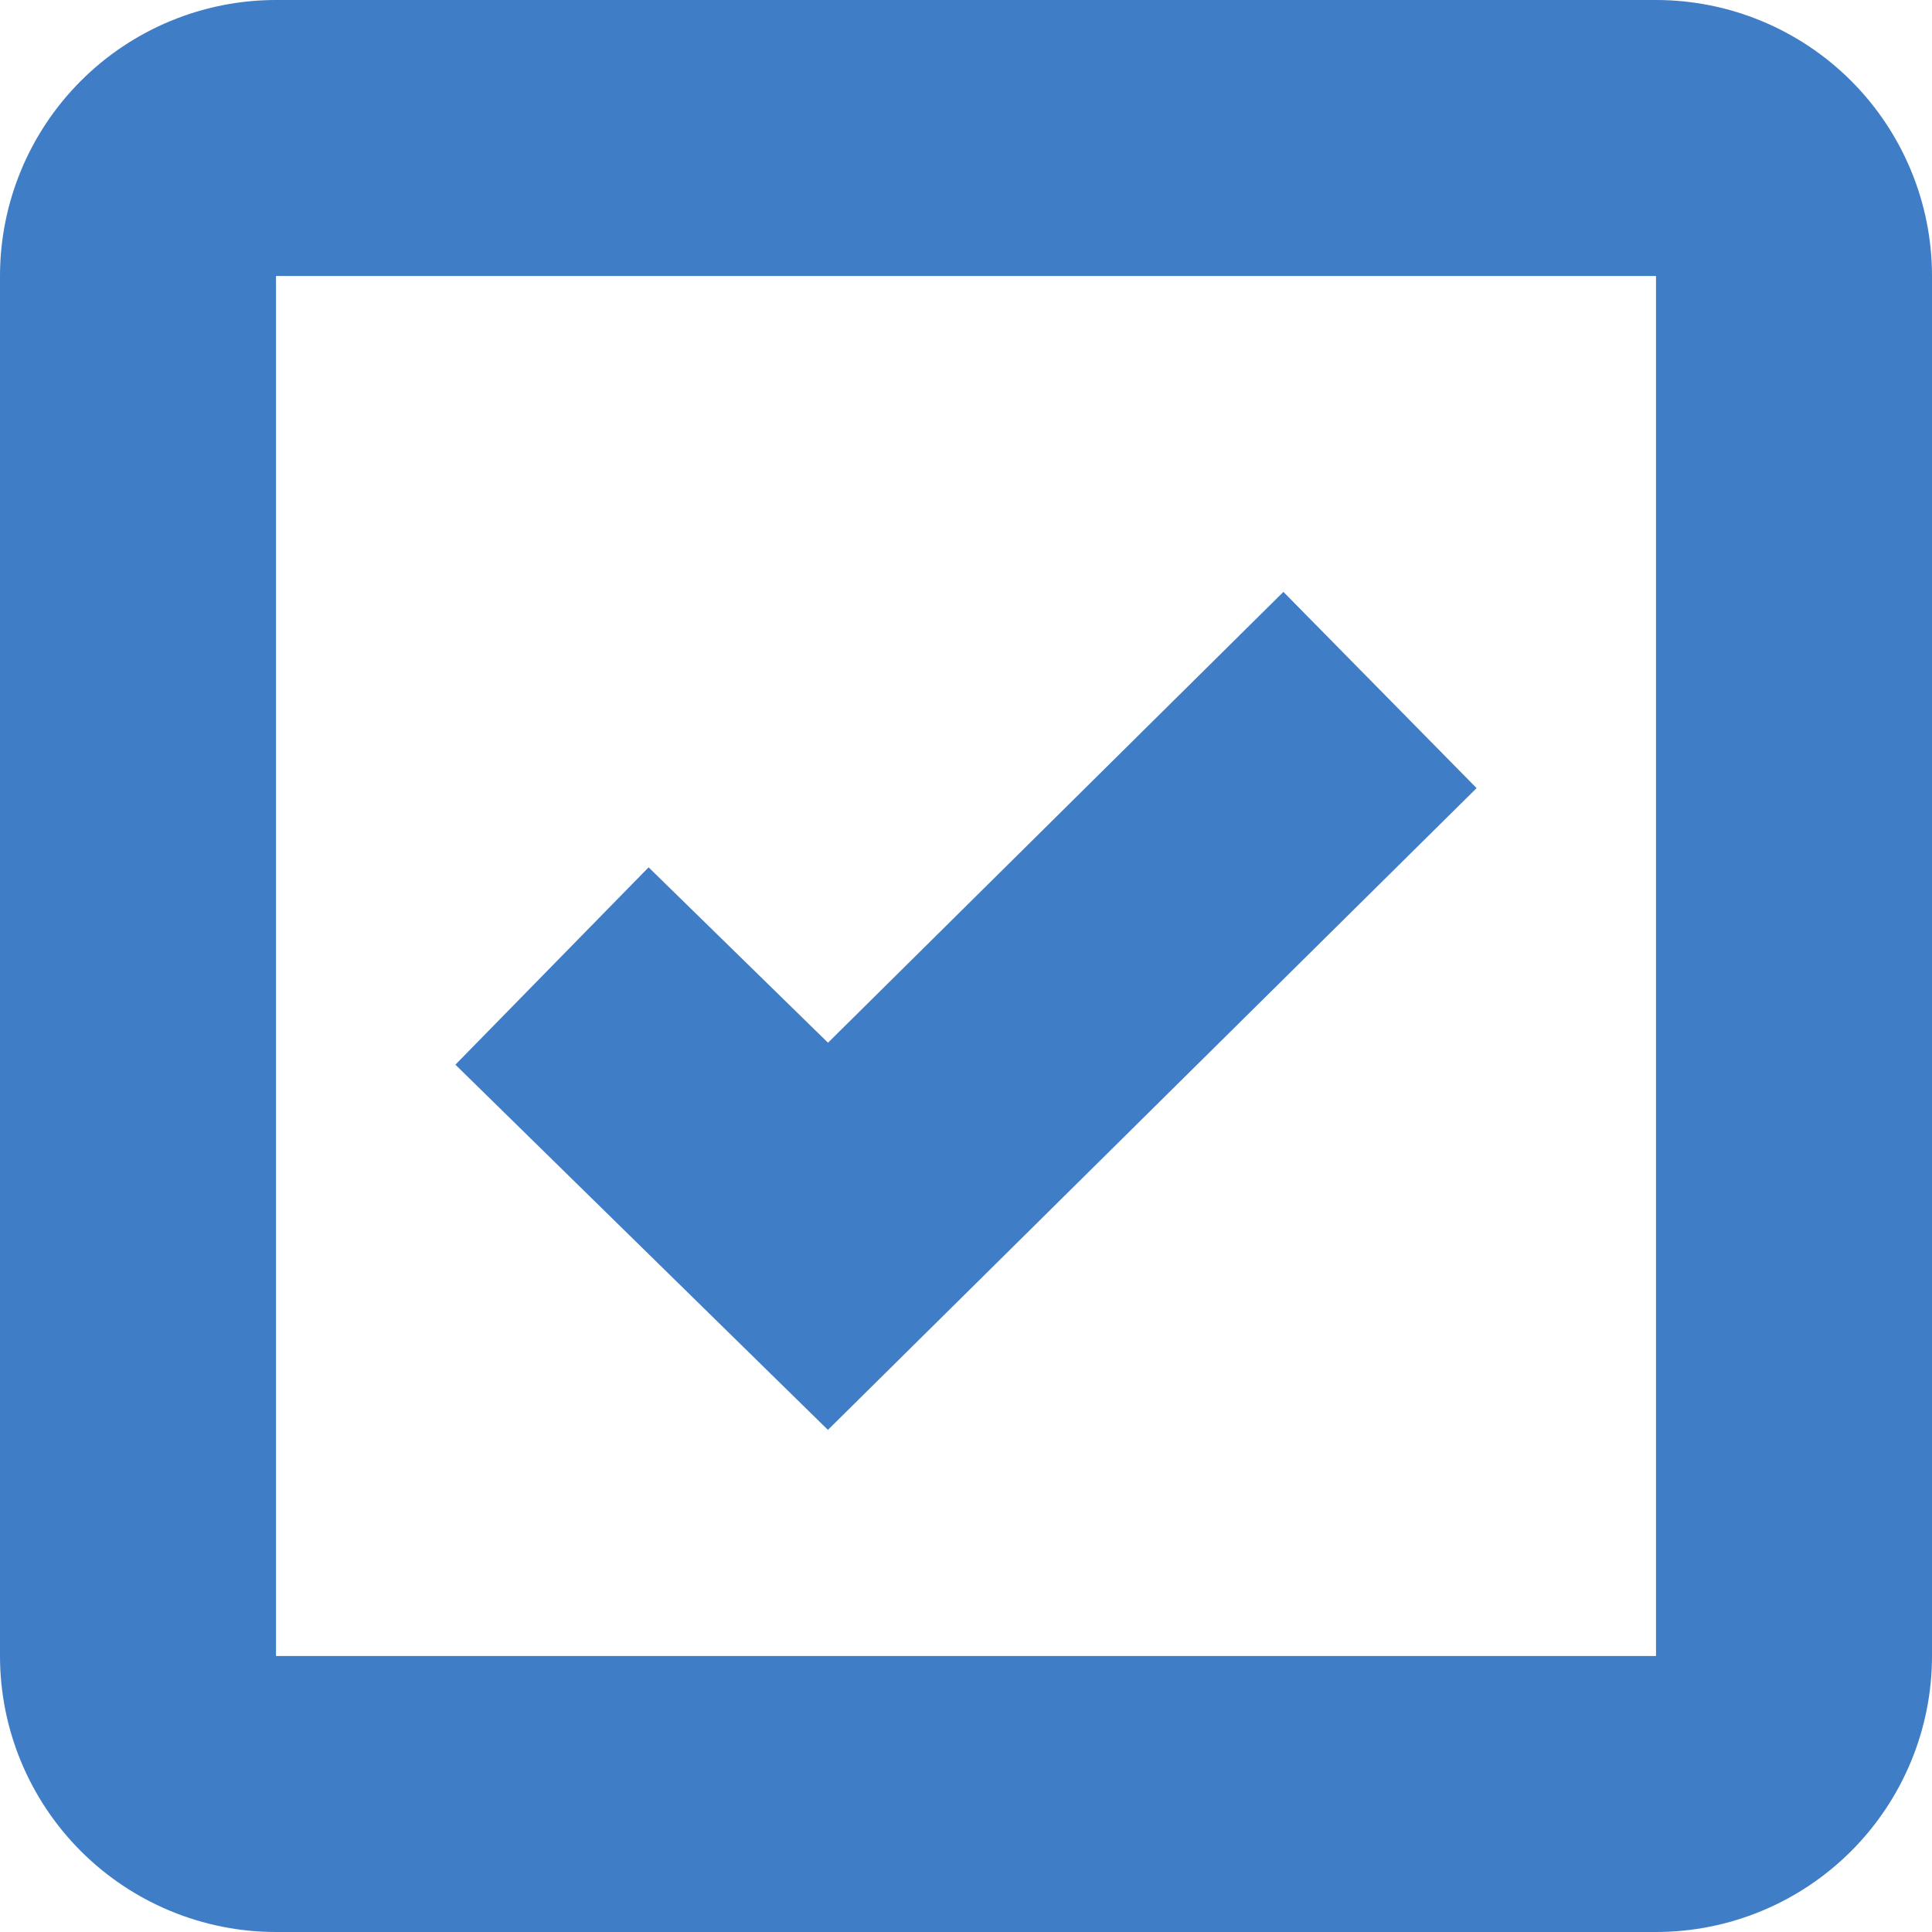
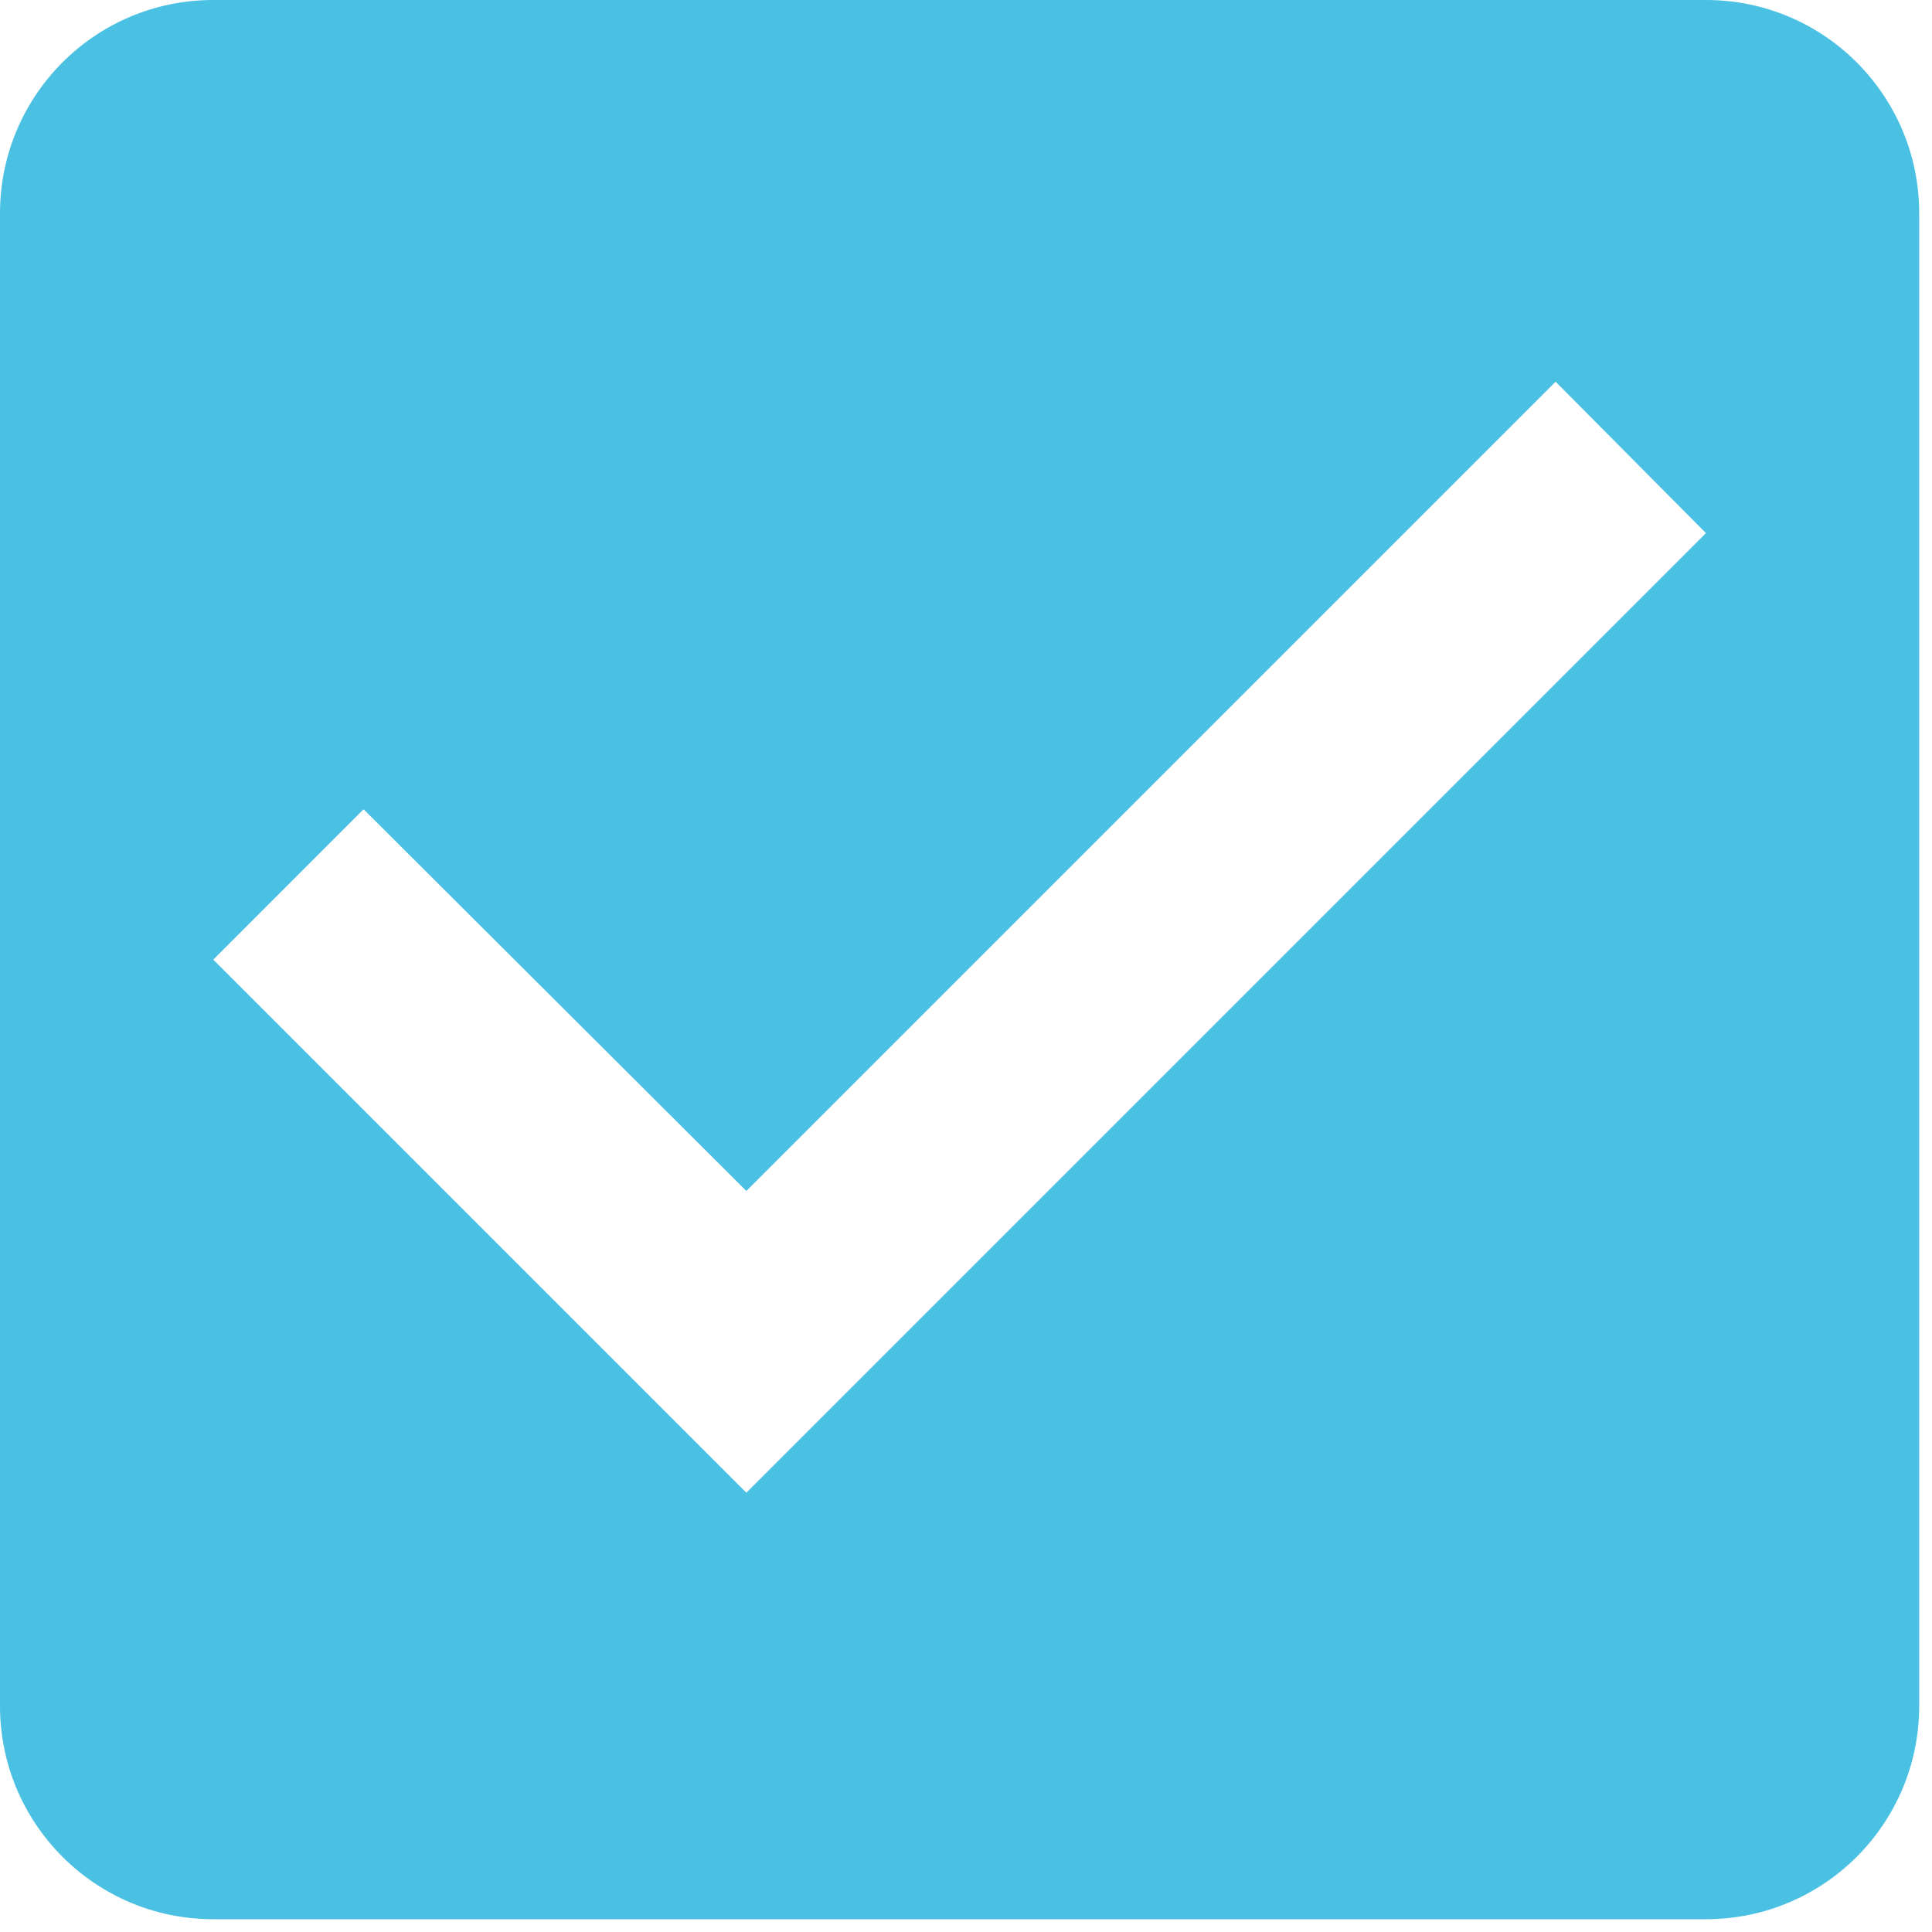
- <svg xmlns="http://www.w3.org/2000/svg" width="14" height="14" viewBox="0 0 14 14" fill="none">
-   <path d="M12 14H2C1.47 14 0.961 13.789 0.586 13.414C0.211 13.039 0 12.53 0 12V2C0 1.47 0.211 0.961 0.586 0.586C0.961 0.211 1.47 0 2 0H12C12.53 0 13.039 0.211 13.414 0.586C13.789 0.961 14 1.47 14 2V12C14 12.53 13.789 13.039 13.414 13.414C13.039 13.789 12.53 14 12 14ZM2 2V12H12V2H2ZM6 10.362L3.3 7.715L4.7 6.285L6 7.556L9.3 4.289L10.7 5.711L6 10.361V10.362V10.362Z" fill="#3F7DC6" />
+ <svg xmlns="http://www.w3.org/2000/svg" width="69" height="69" viewBox="0 0 69 69" fill="none">
+   <path d="M60.927 0H7.616C3.389 0 0 3.427 0 7.616V60.927C0 65.116 3.389 68.543 7.616 68.543H60.927C65.154 68.543 68.543 65.116 68.543 60.927V7.616C68.543 3.427 65.154 0 60.927 0ZM26.656 53.312L7.616 34.272L12.985 28.902L26.656 42.535L55.558 13.633L60.927 19.04L26.656 53.312Z" fill="#4AC0E3" />
</svg>
